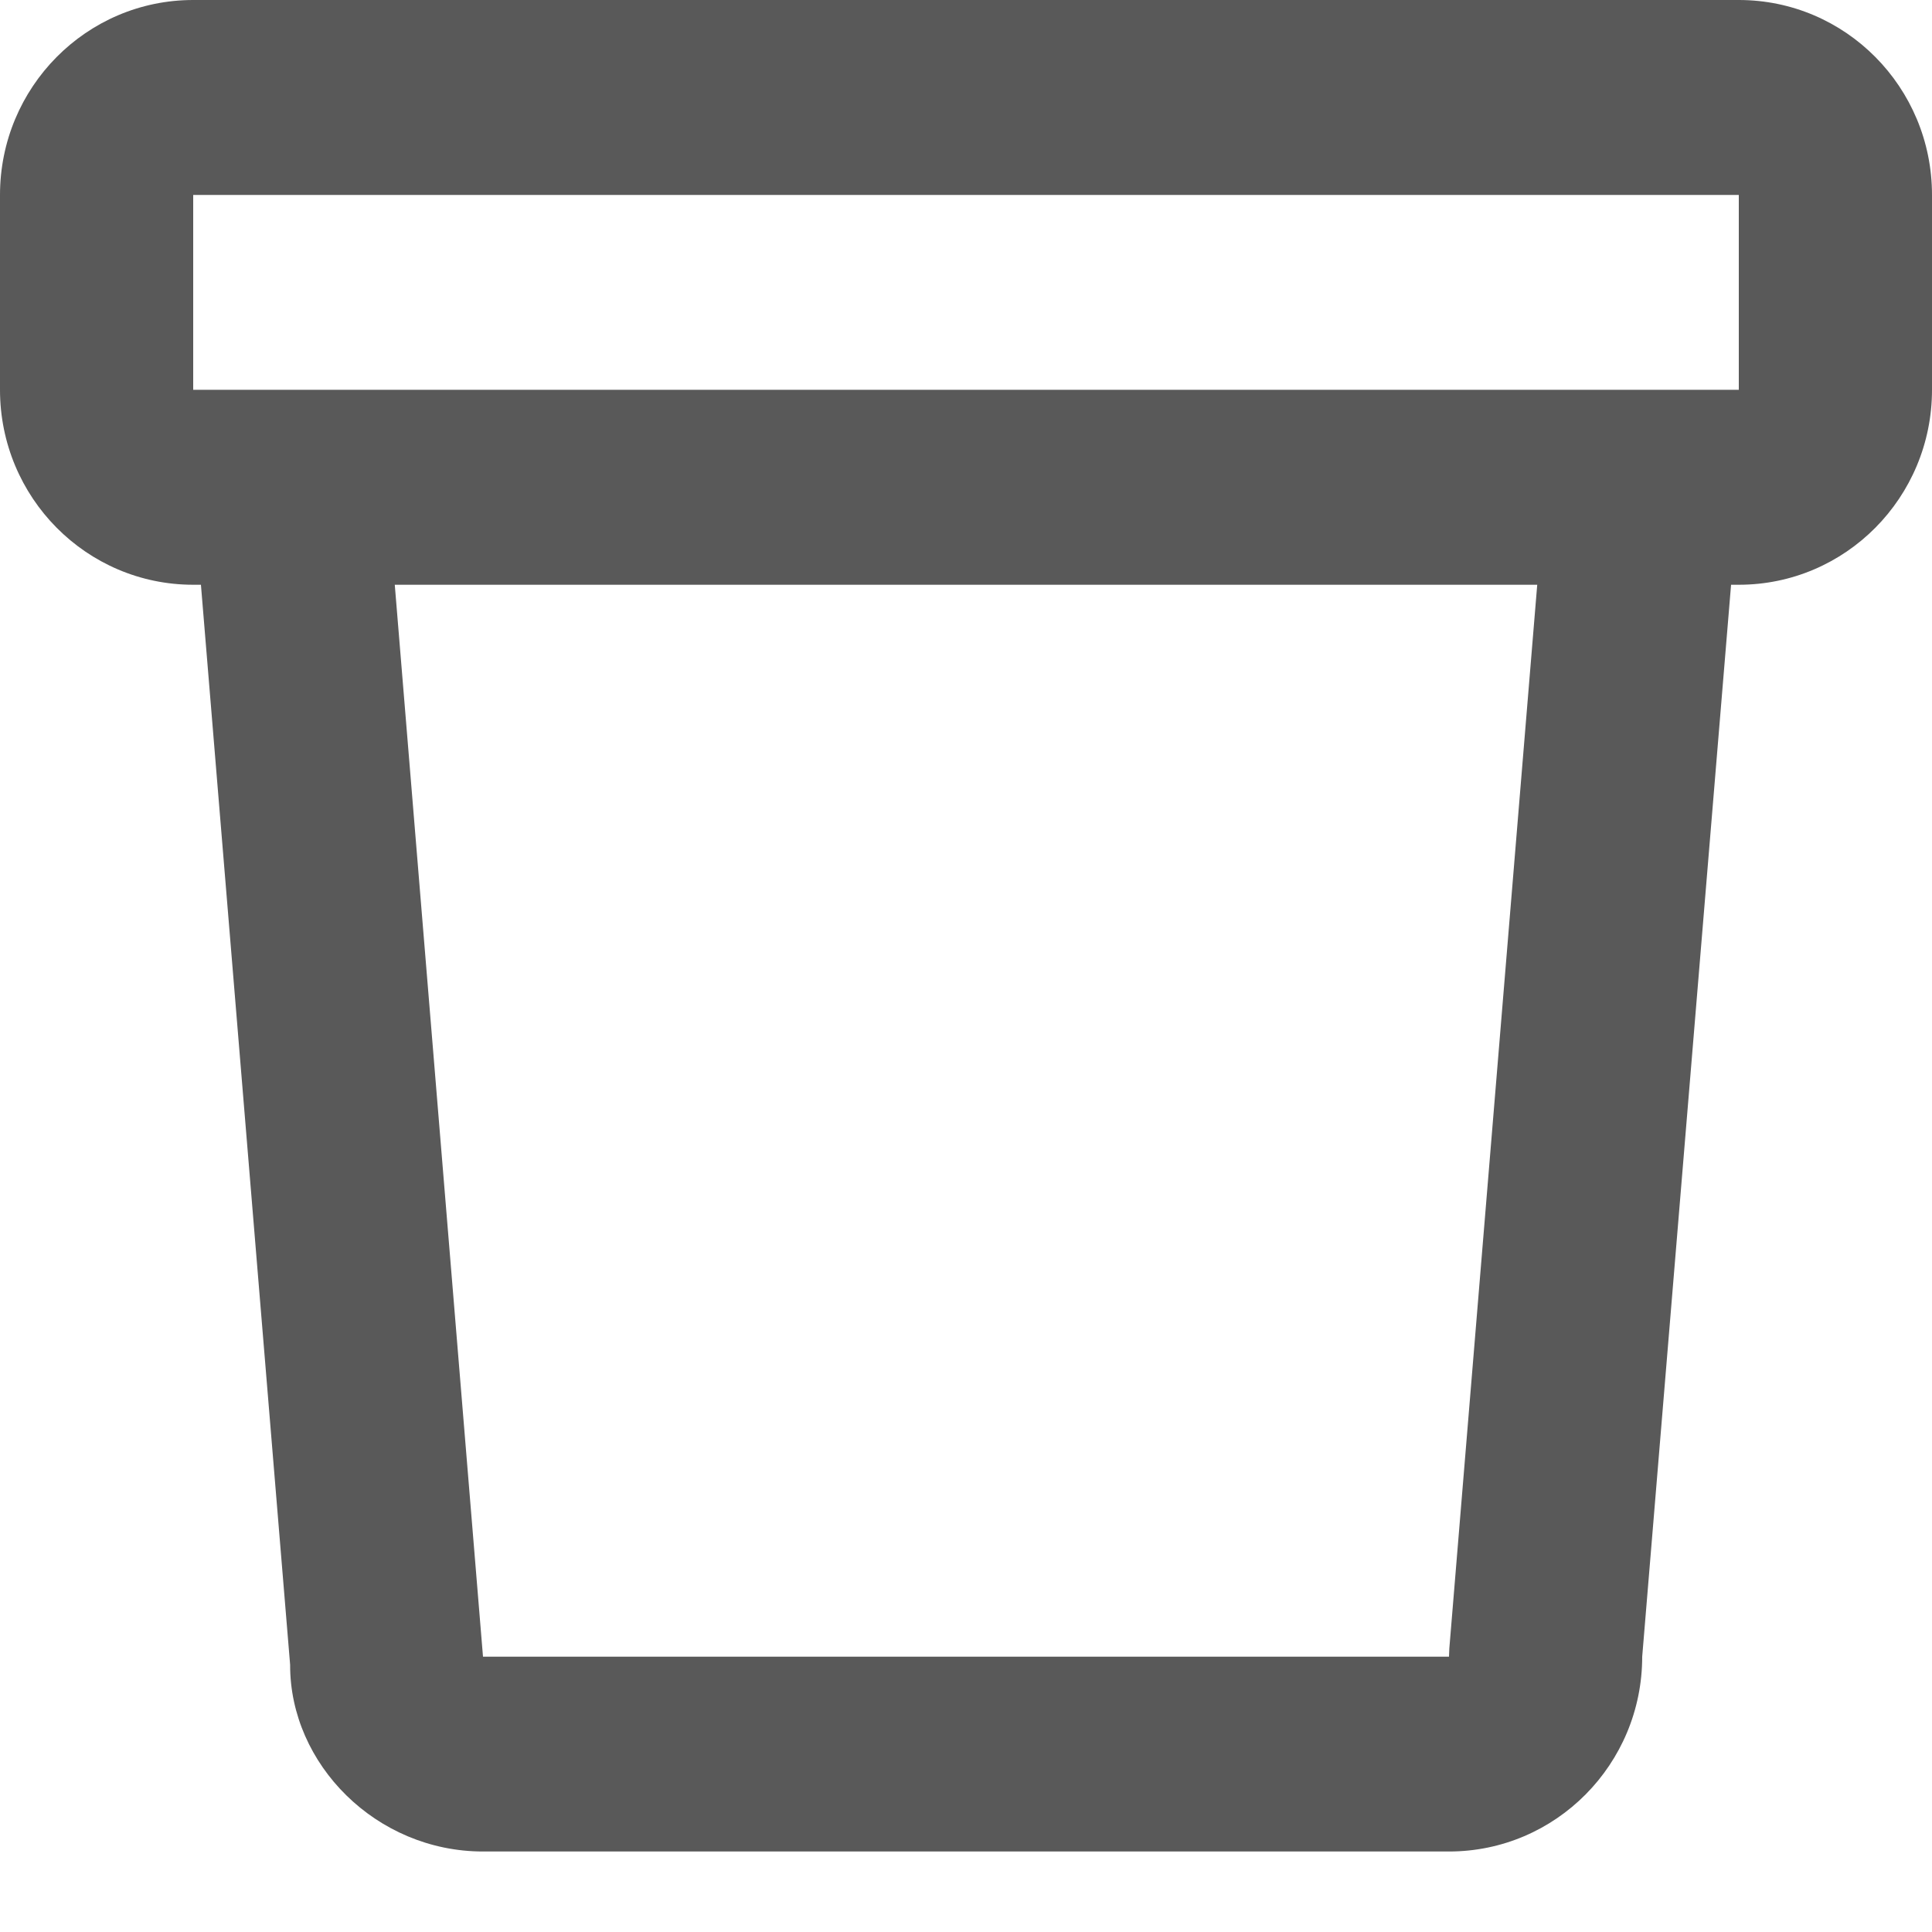
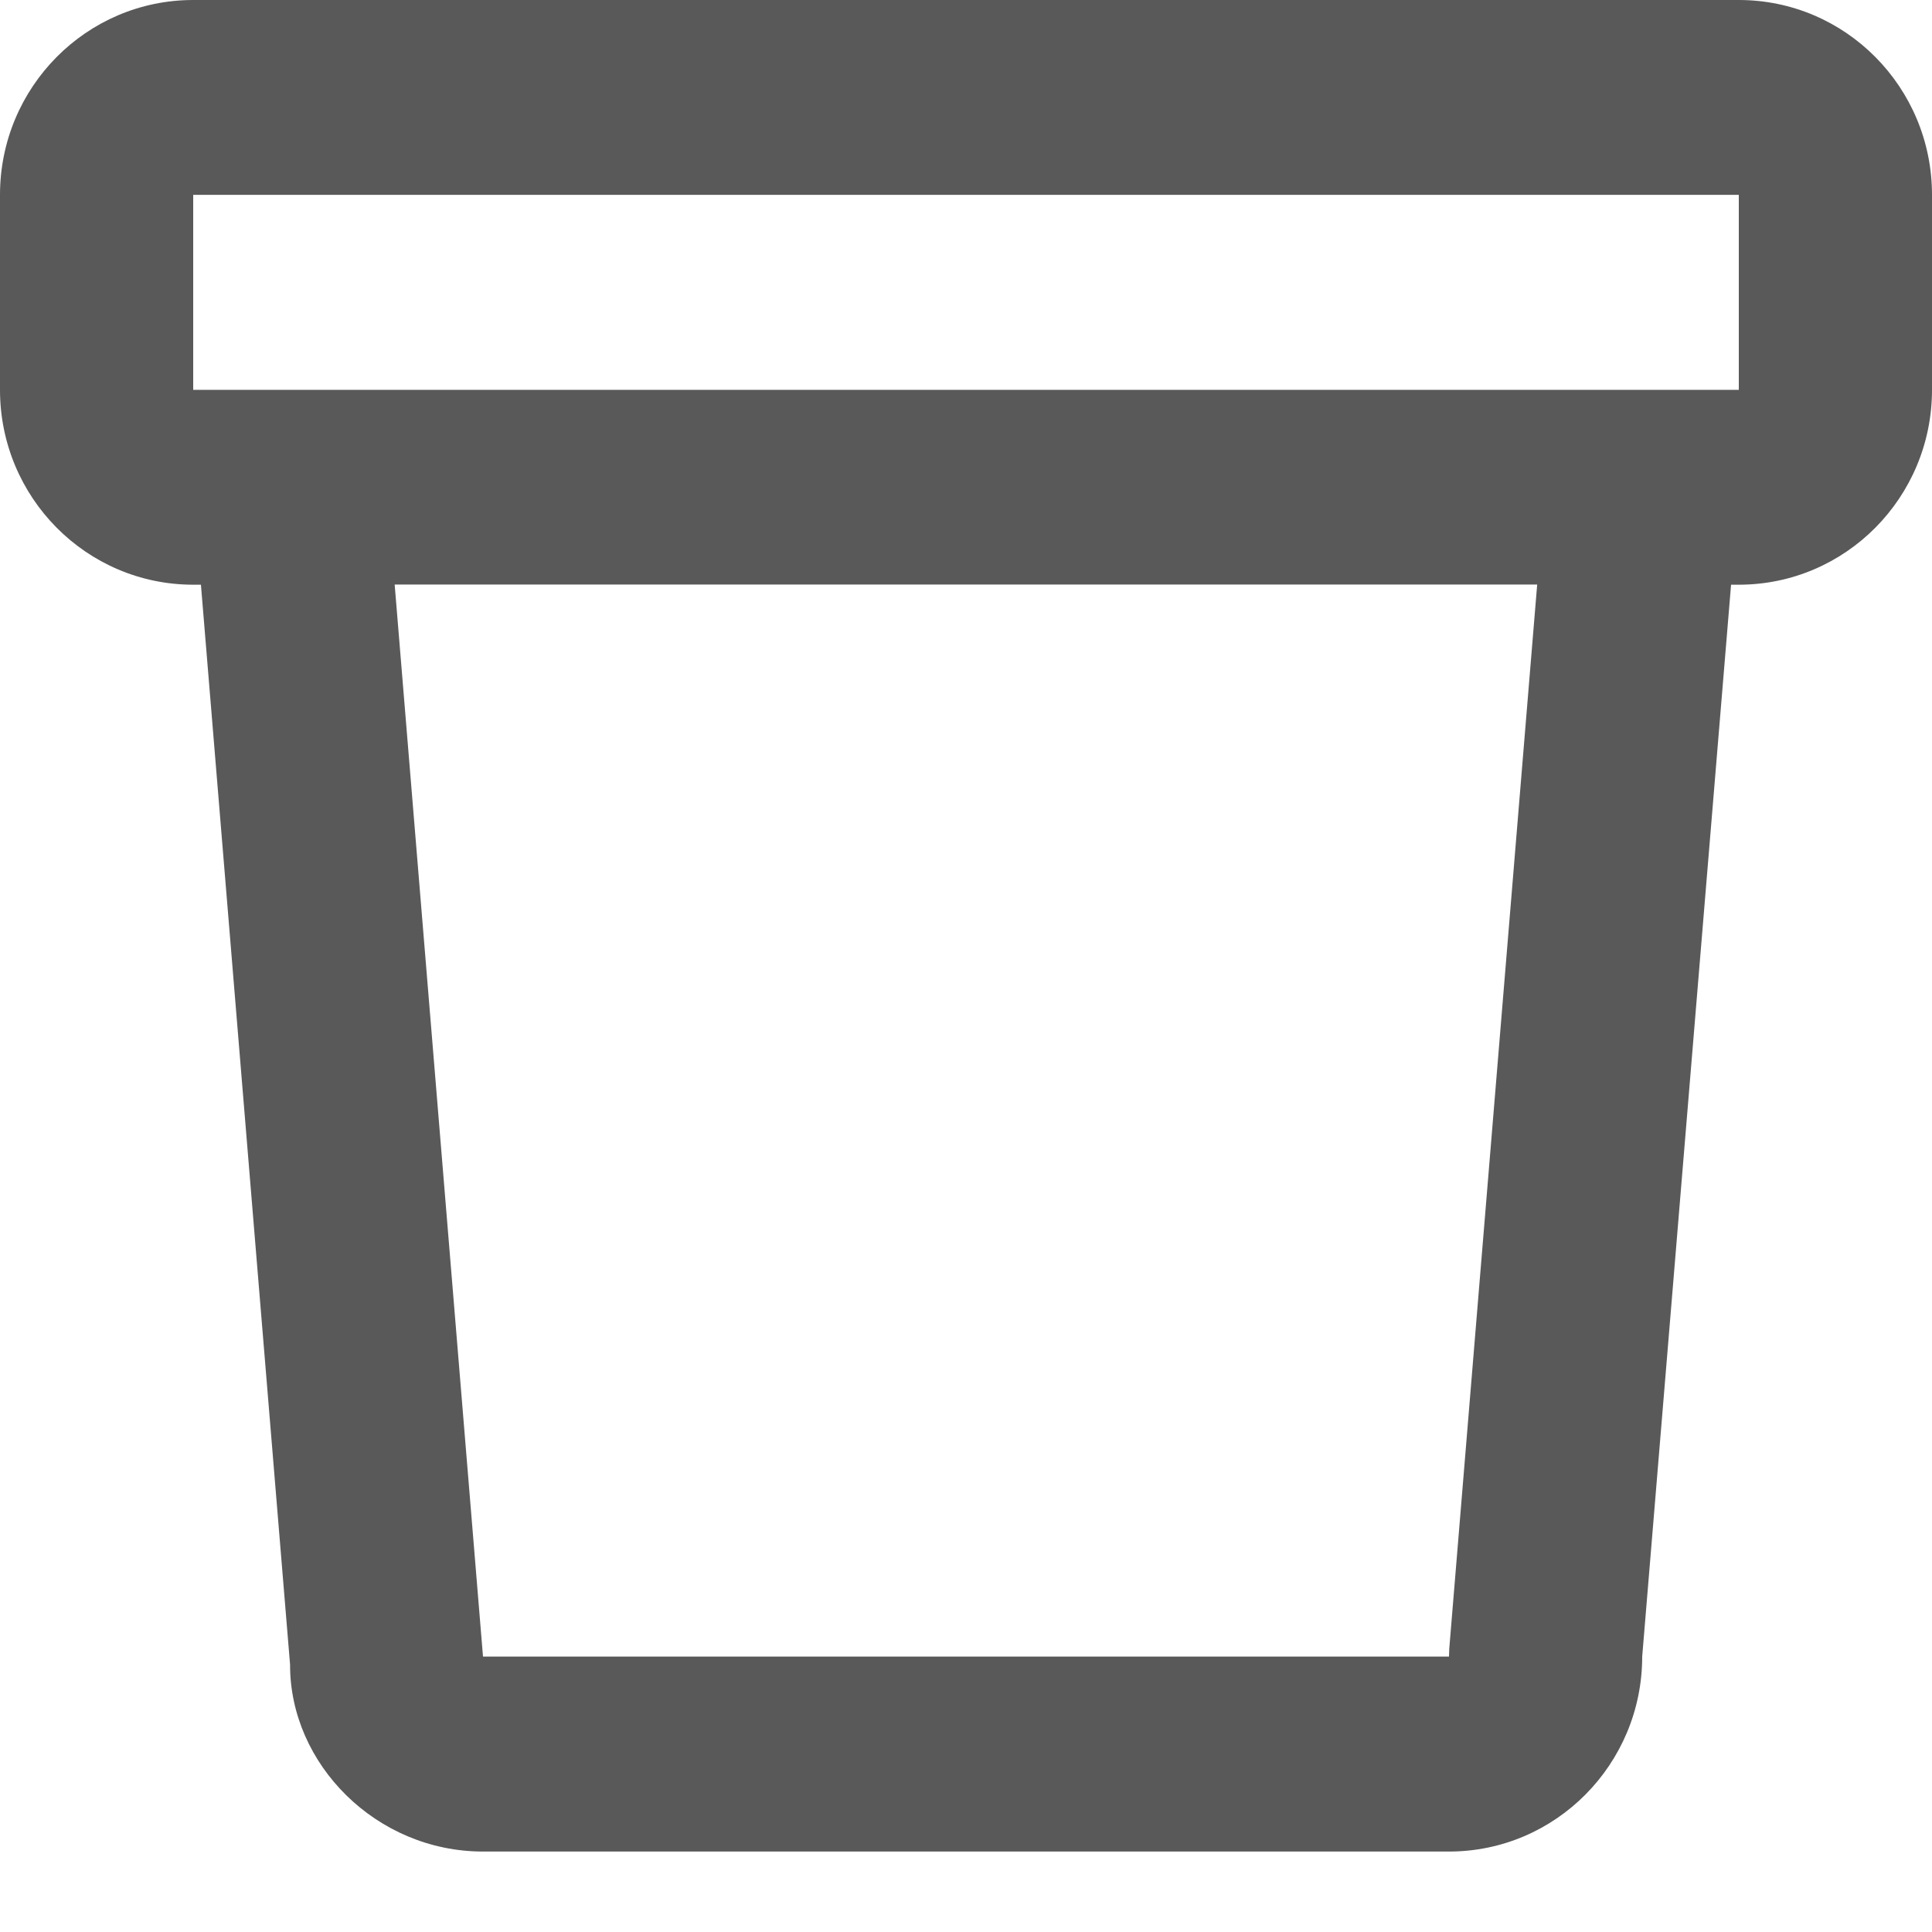
- <svg xmlns="http://www.w3.org/2000/svg" width="12" height="12">
-   <path d="M3 0H9H10.8C11.463 0 12 0.542 12 1.211V2.421C12 3.09 11.463 3.632 10.8 3.632H10.752L10.2 10.29C10.2 10.958 9.663 11.5 9 11.5H3C2.337 11.5 1.8 10.958 1.802 10.34L1.248 3.632H1.2C0.537 3.632 0 3.09 0 2.421V1.211C0 0.542 0.537 0 1.2 0H3ZM3 1.211H1.2V2.421H10.8V1.211H9H3ZM2.452 3.632L3 10.29H9L9.002 10.239L9.548 3.632H2.452Z" fill="black" fill-opacity="0.65" />
+ <svg xmlns="http://www.w3.org/2000/svg" width="14" height="14" fill="none">
+   <path d="M3.5 0h9.1c.773 0 1.4.632 1.4 1.412v1.413c0 .78-.627 1.412-1.4 1.412h-.056l-.644 7.767c0 .78-.627 1.413-1.4 1.413h-7c-.773 0-1.4-.633-1.398-1.354l-.646-7.826H1.4c-.773 0-1.4-.632-1.4-1.412V1.412C0 .632.627 0 1.4 0h2.1zm0 1.412H1.4v1.413h11.2V1.412H3.5zm-.64 2.825l.64 7.767h7l.002-.058.637-7.71H2.861z" fill="#000" fill-opacity=".65" />
</svg>
